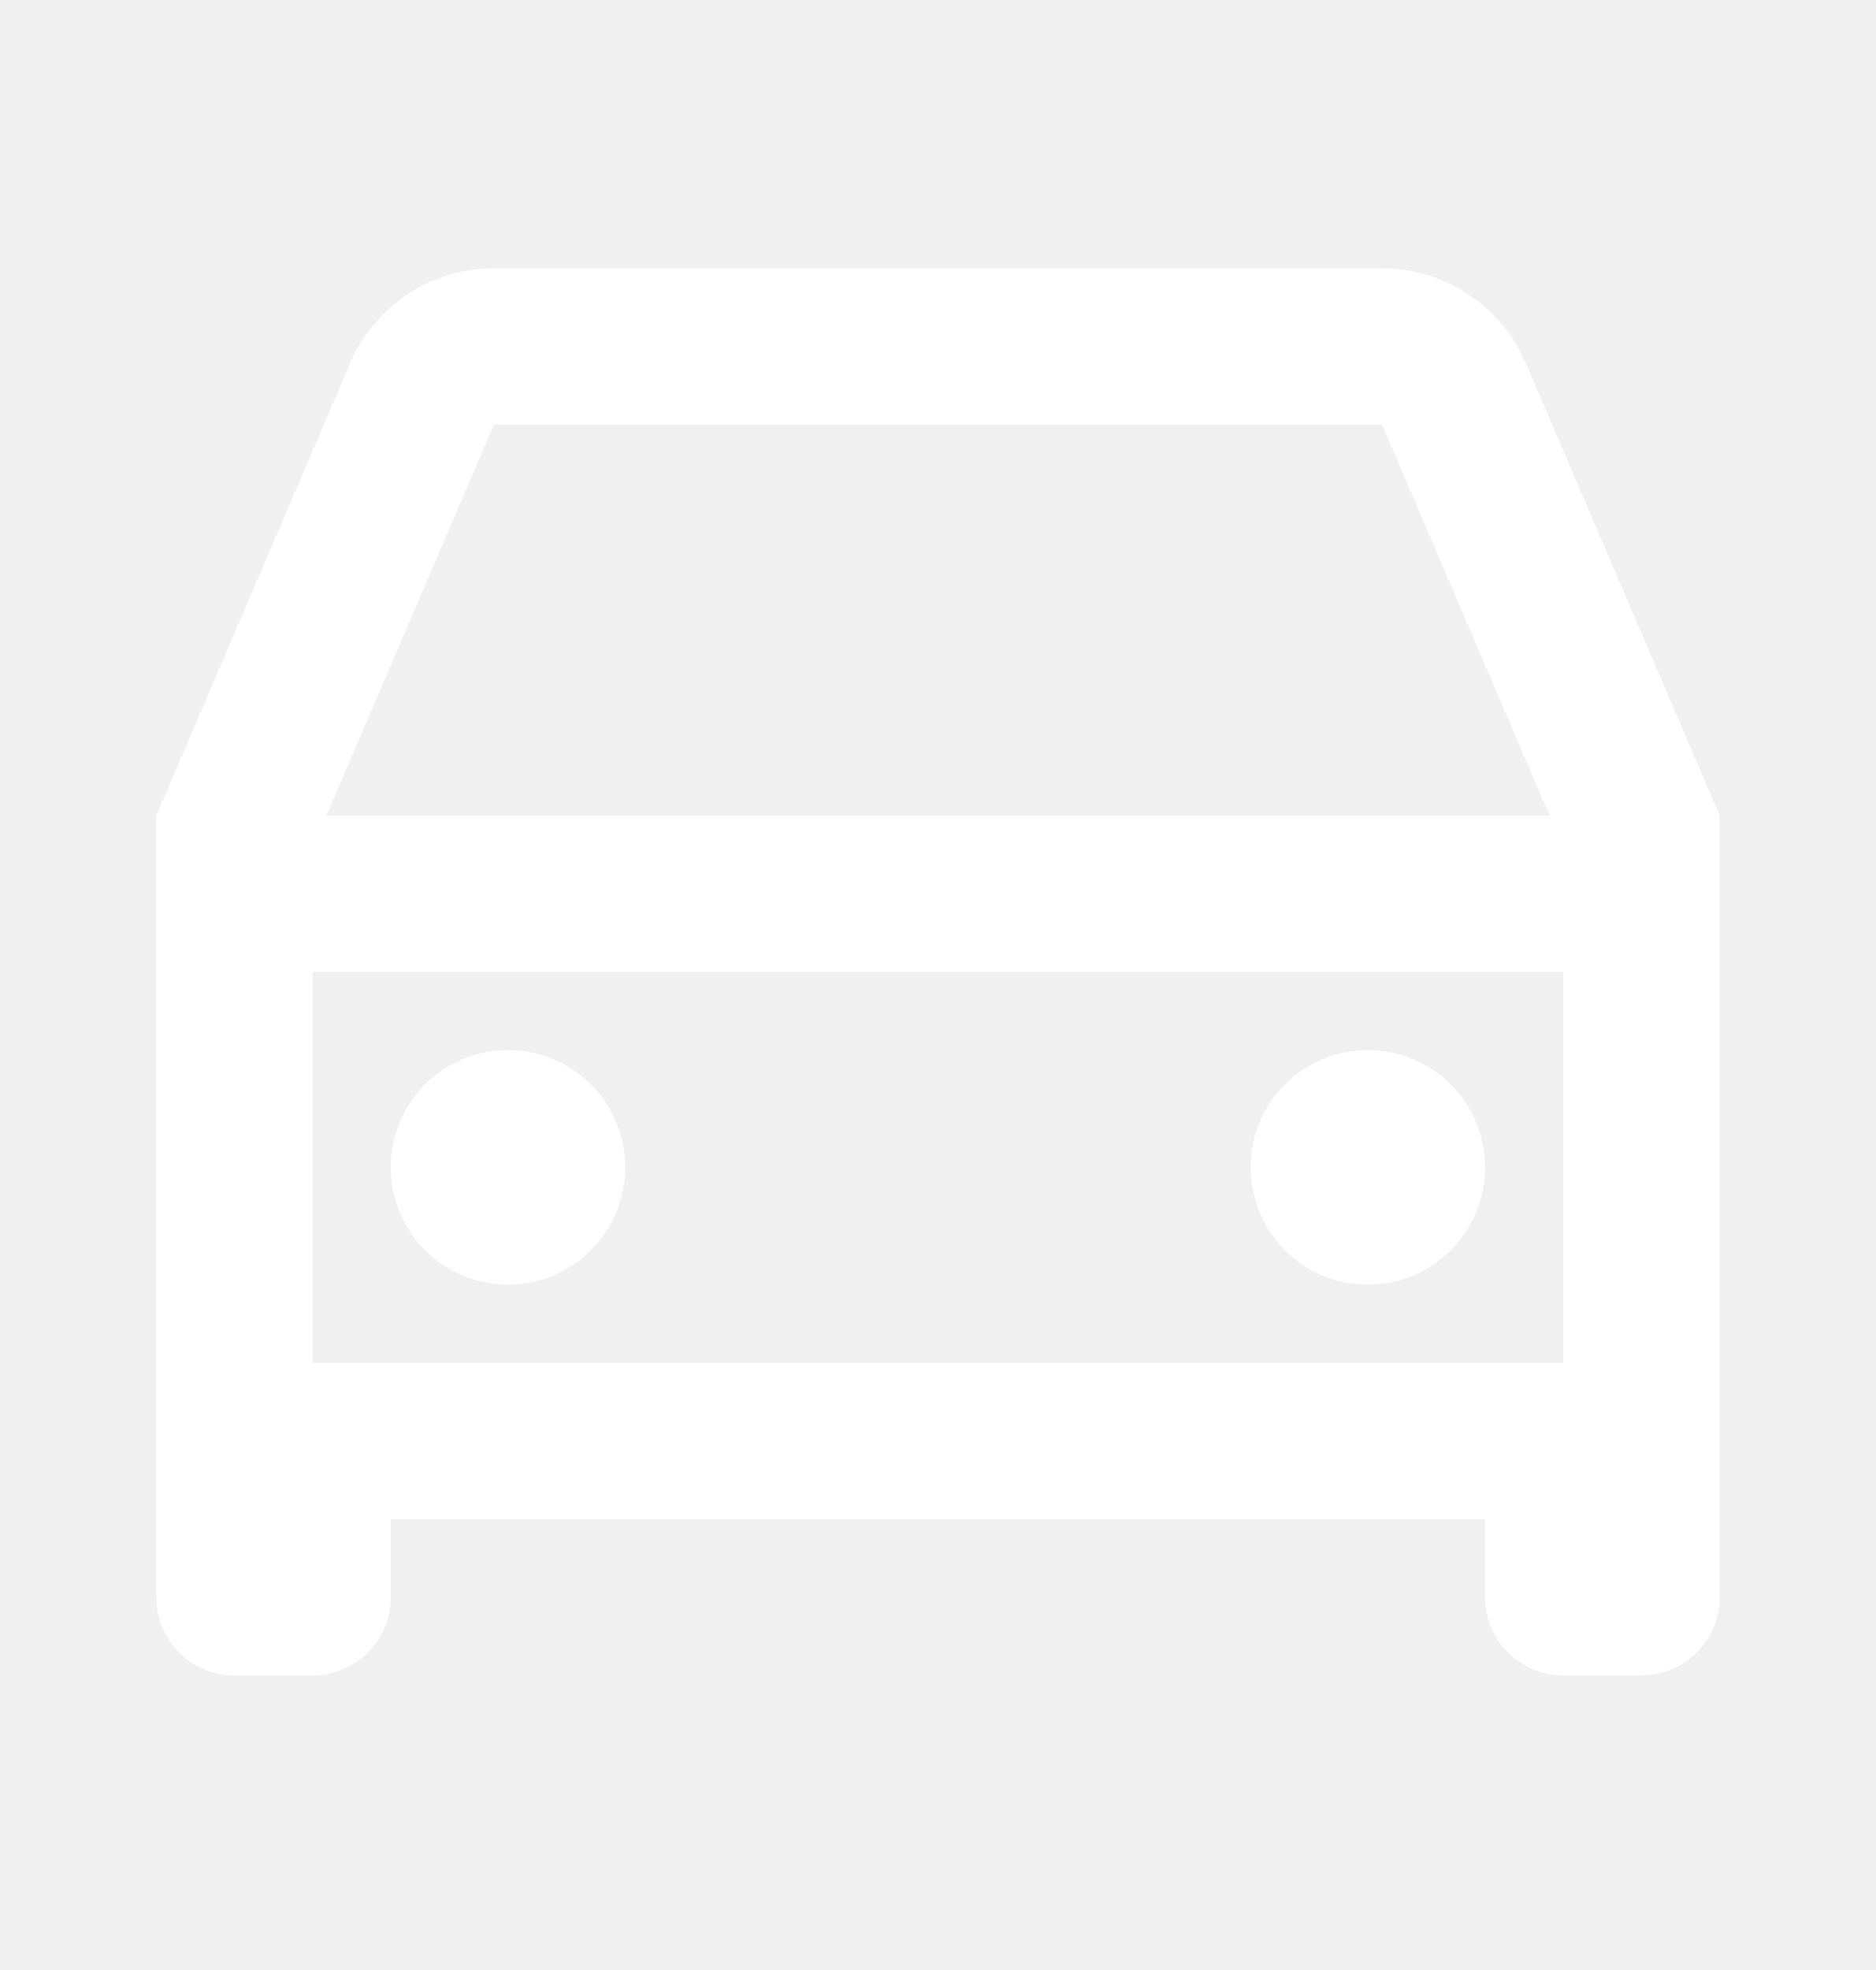
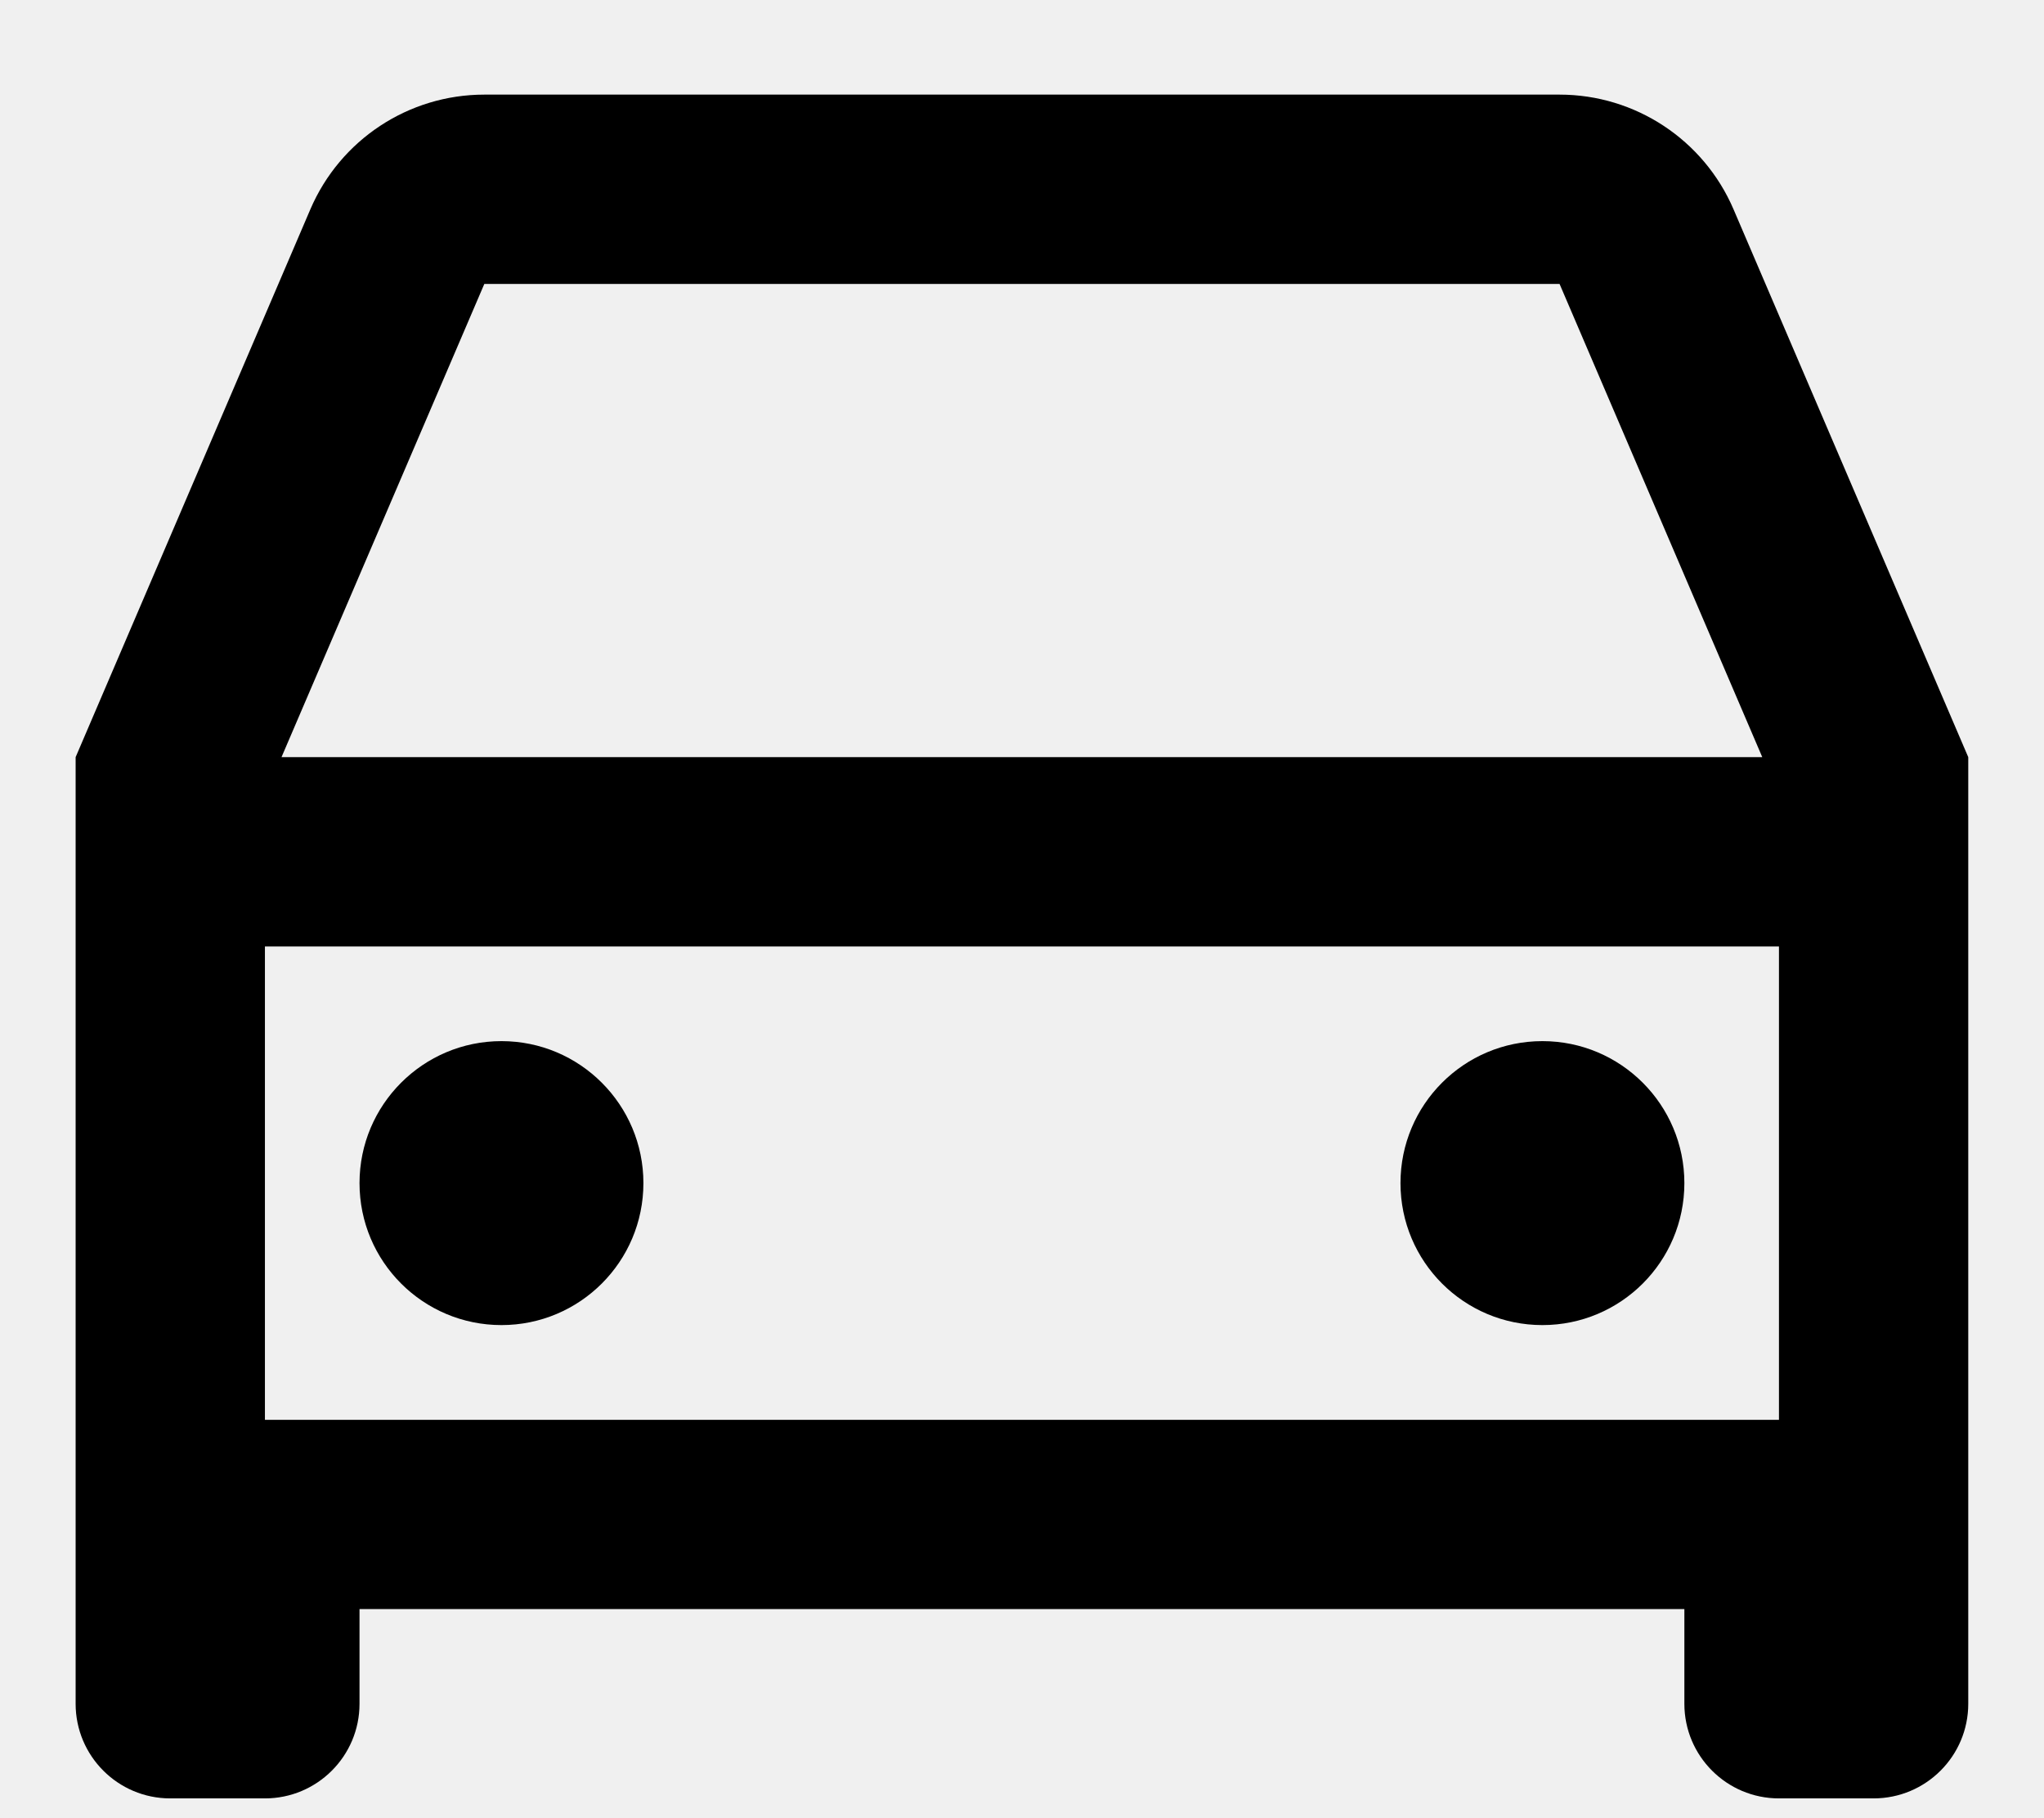
- <svg xmlns="http://www.w3.org/2000/svg" width="20" height="21" viewBox="0 0 20 21" fill="none">
-   <path d="M15.833 16.194H4.166V17.027C4.166 17.487 3.793 17.86 3.333 17.86H2.499C2.039 17.86 1.666 17.487 1.666 17.027V8.694L3.733 3.87C3.996 3.258 4.598 2.86 5.265 2.86H14.734C15.4 2.86 16.003 3.258 16.266 3.87L18.333 8.694V17.027C18.333 17.487 17.96 17.86 17.499 17.86H16.666C16.206 17.86 15.833 17.487 15.833 17.027V16.194ZM16.666 10.36H3.333V14.527H16.666V10.36ZM3.479 8.694H16.519L14.734 4.527H5.265L3.479 8.694ZM5.416 13.694C4.726 13.694 4.166 13.134 4.166 12.444C4.166 11.753 4.726 11.194 5.416 11.194C6.106 11.194 6.666 11.753 6.666 12.444C6.666 13.134 6.106 13.694 5.416 13.694ZM14.583 13.694C13.892 13.694 13.333 13.134 13.333 12.444C13.333 11.753 13.892 11.194 14.583 11.194C15.273 11.194 15.833 11.753 15.833 12.444C15.833 13.134 15.273 13.694 14.583 13.694Z" fill="white" />
+ <svg xmlns="http://www.w3.org/2000/svg" width="18" height="16" viewBox="0 0 18 16" fill="none">
+   <path d="M14.833 14.166H3.166V15C3.166 15.46 2.793 15.833 2.333 15.833H1.499C1.039 15.833 0.666 15.46 0.666 15V6.666L2.733 1.843C2.996 1.23 3.598 0.833 4.265 0.833H13.734C14.4 0.833 15.003 1.23 15.266 1.843L17.333 6.666V15C17.333 15.46 16.96 15.833 16.499 15.833H15.666C15.206 15.833 14.833 15.46 14.833 15V14.166ZM15.666 8.333H2.333V12.5H15.666V8.333ZM2.479 6.666H15.519L13.734 2.5H4.265L2.479 6.666ZM4.416 11.666C3.726 11.666 3.166 11.107 3.166 10.416C3.166 9.726 3.726 9.166 4.416 9.166C5.106 9.166 5.666 9.726 5.666 10.416C5.666 11.107 5.106 11.666 4.416 11.666ZM13.583 11.666C12.892 11.666 12.333 11.107 12.333 10.416C12.333 9.726 12.892 9.166 13.583 9.166C14.273 9.166 14.833 9.726 14.833 10.416C14.833 11.107 14.273 11.666 13.583 11.666Z" fill="black" />
</svg>
